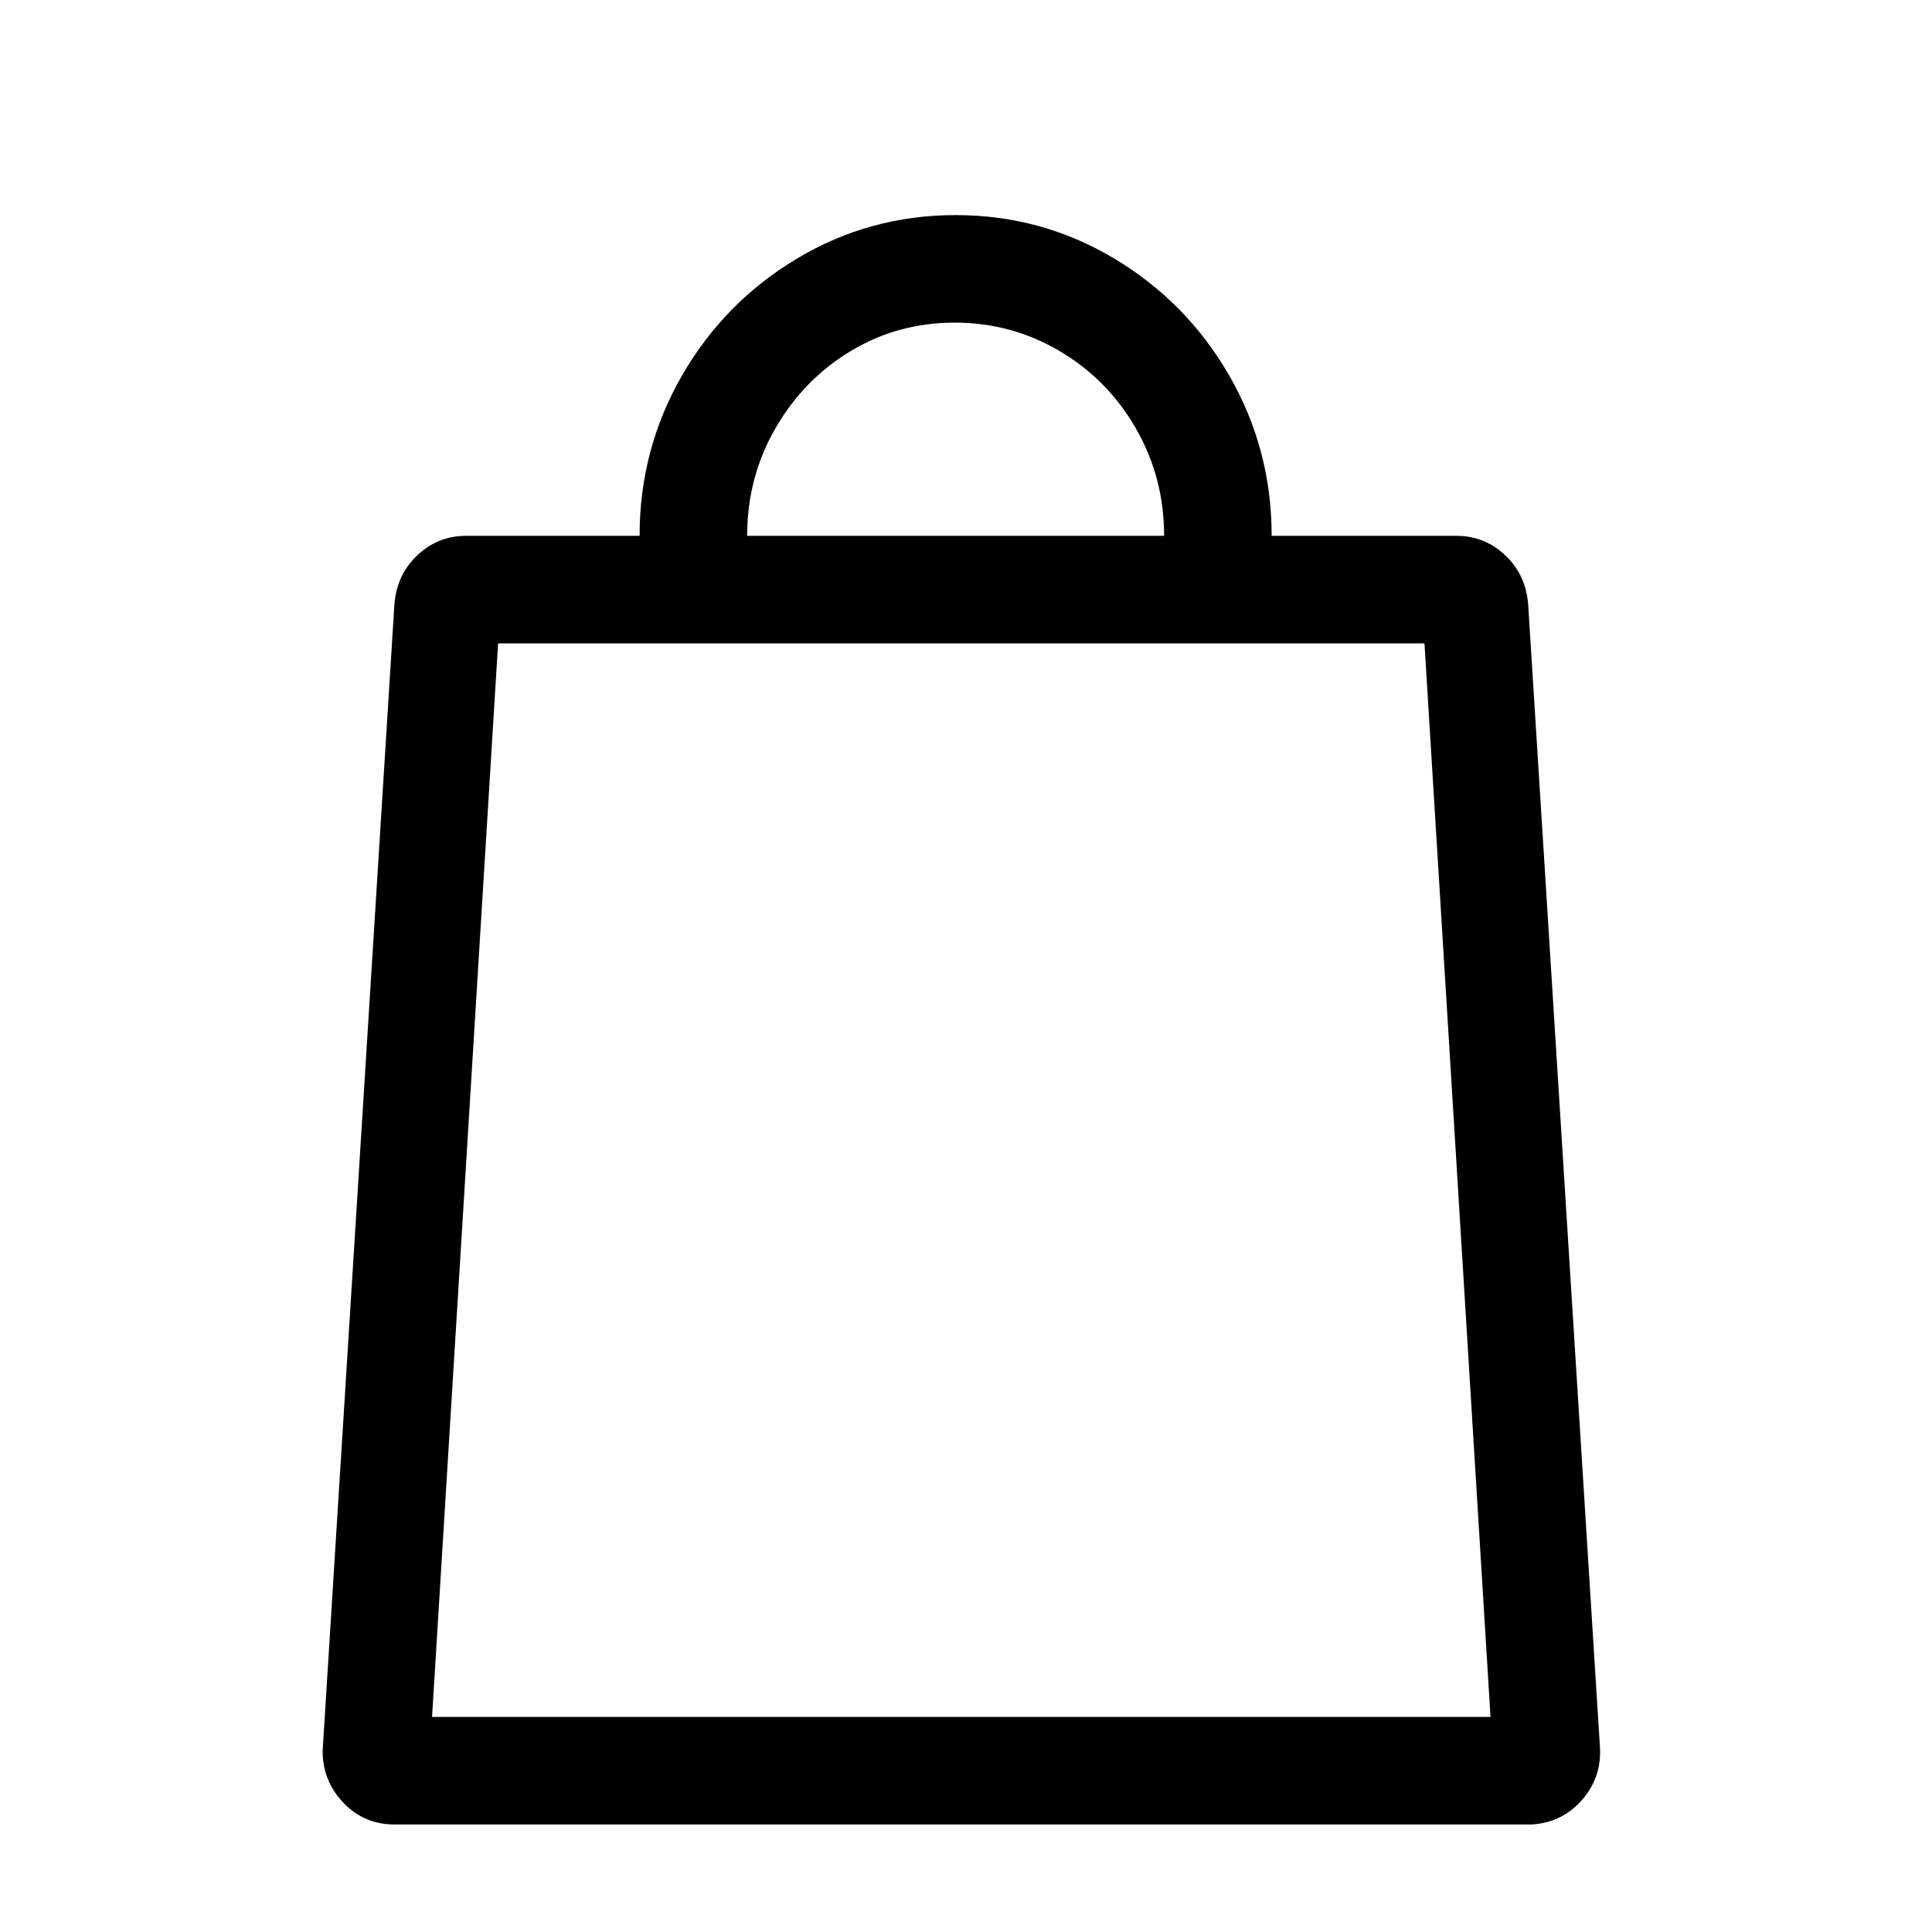
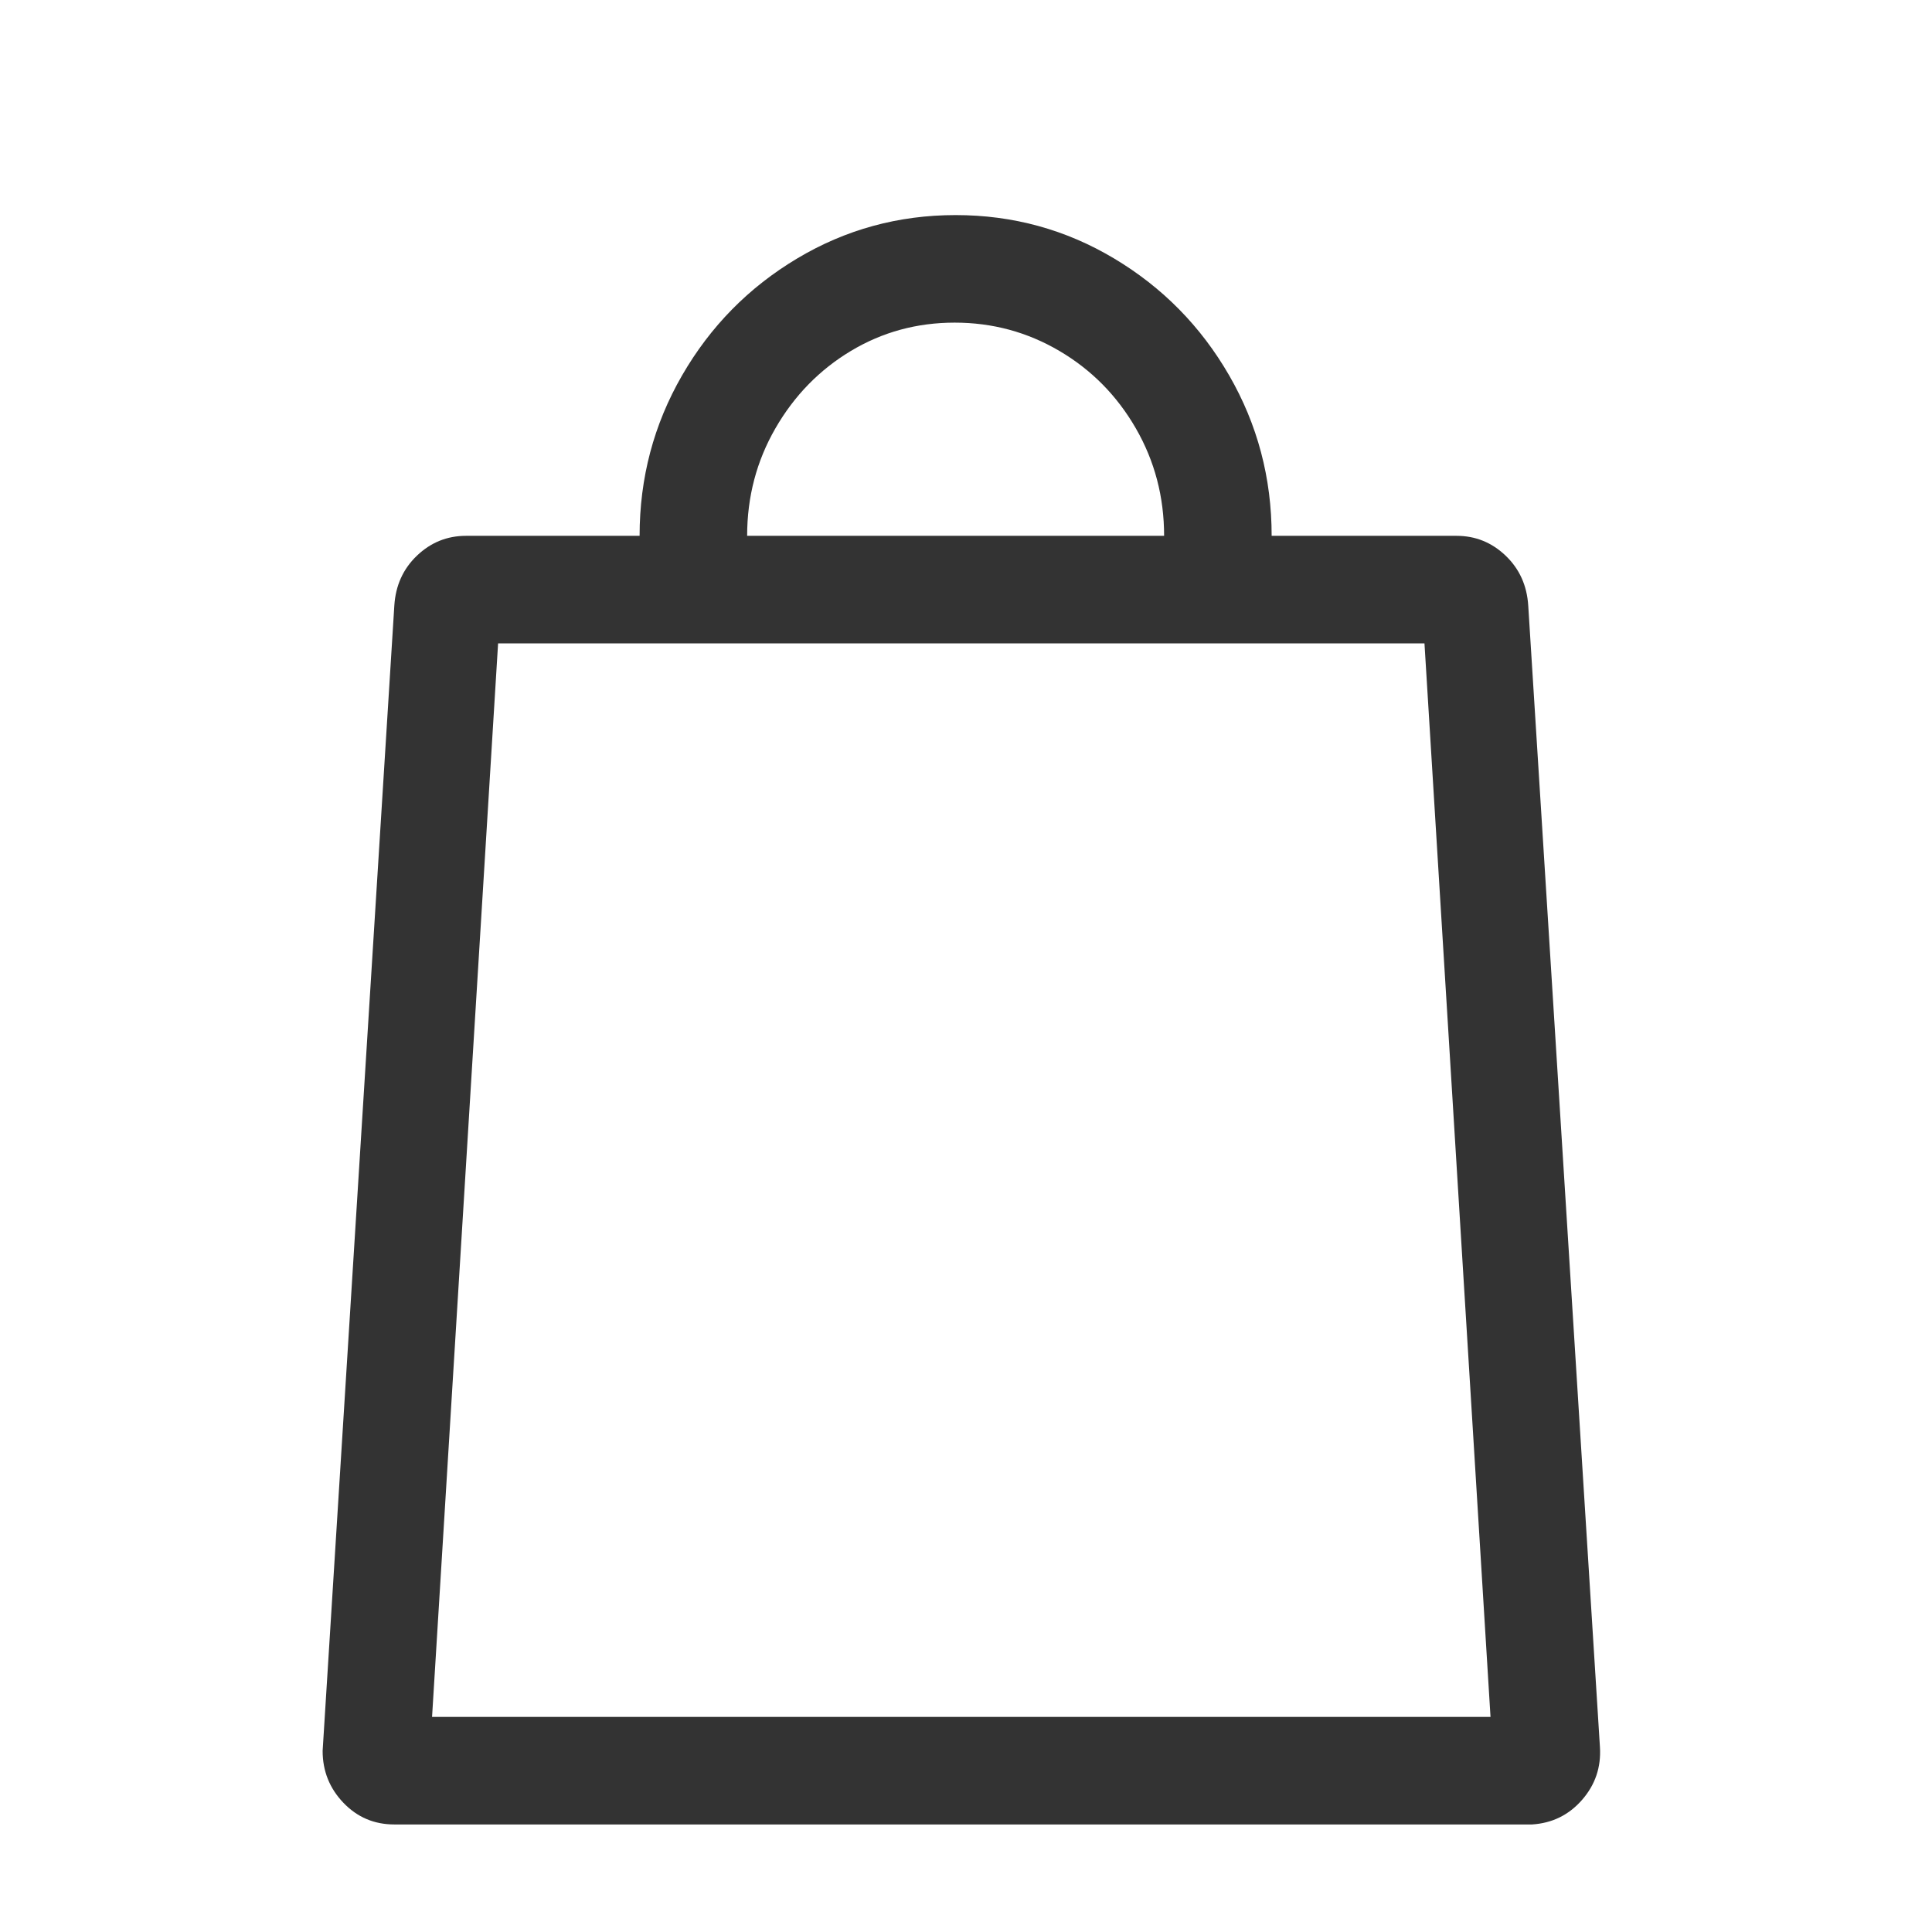
<svg xmlns="http://www.w3.org/2000/svg" viewBox="0 0 1024 1024" width="32" height="32">
-   <path fill="currentColor" d="M755 341l35 569H229l35-569zM561.5 186q25.5 15 40.5 41t15 57H247q-15 0-26 10.5T209 321l-38 607q0 16 11 27.5t27 11.5h603q16-1 26.5-13t9.5-28l-38-605q-1-16-12-26.5T772 284h-98q0-46-22.5-85t-61-62-84-23-84 23-61 62-22.5 85h57q0-31 15-57t40-41 55-15 55.5 15z" />
+   <path fill="#333333" d="M755 341l35 569H229l35-569zM561.5 186q25.5 15 40.5 41t15 57H247q-15 0-26 10.5T209 321l-38 607q0 16 11 27.5t27 11.5h603q16-1 26.5-13t9.5-28l-38-605q-1-16-12-26.5T772 284h-98q0-46-22.5-85t-61-62-84-23-84 23-61 62-22.5 85h57q0-31 15-57t40-41 55-15 55.5 15z" />
</svg>
